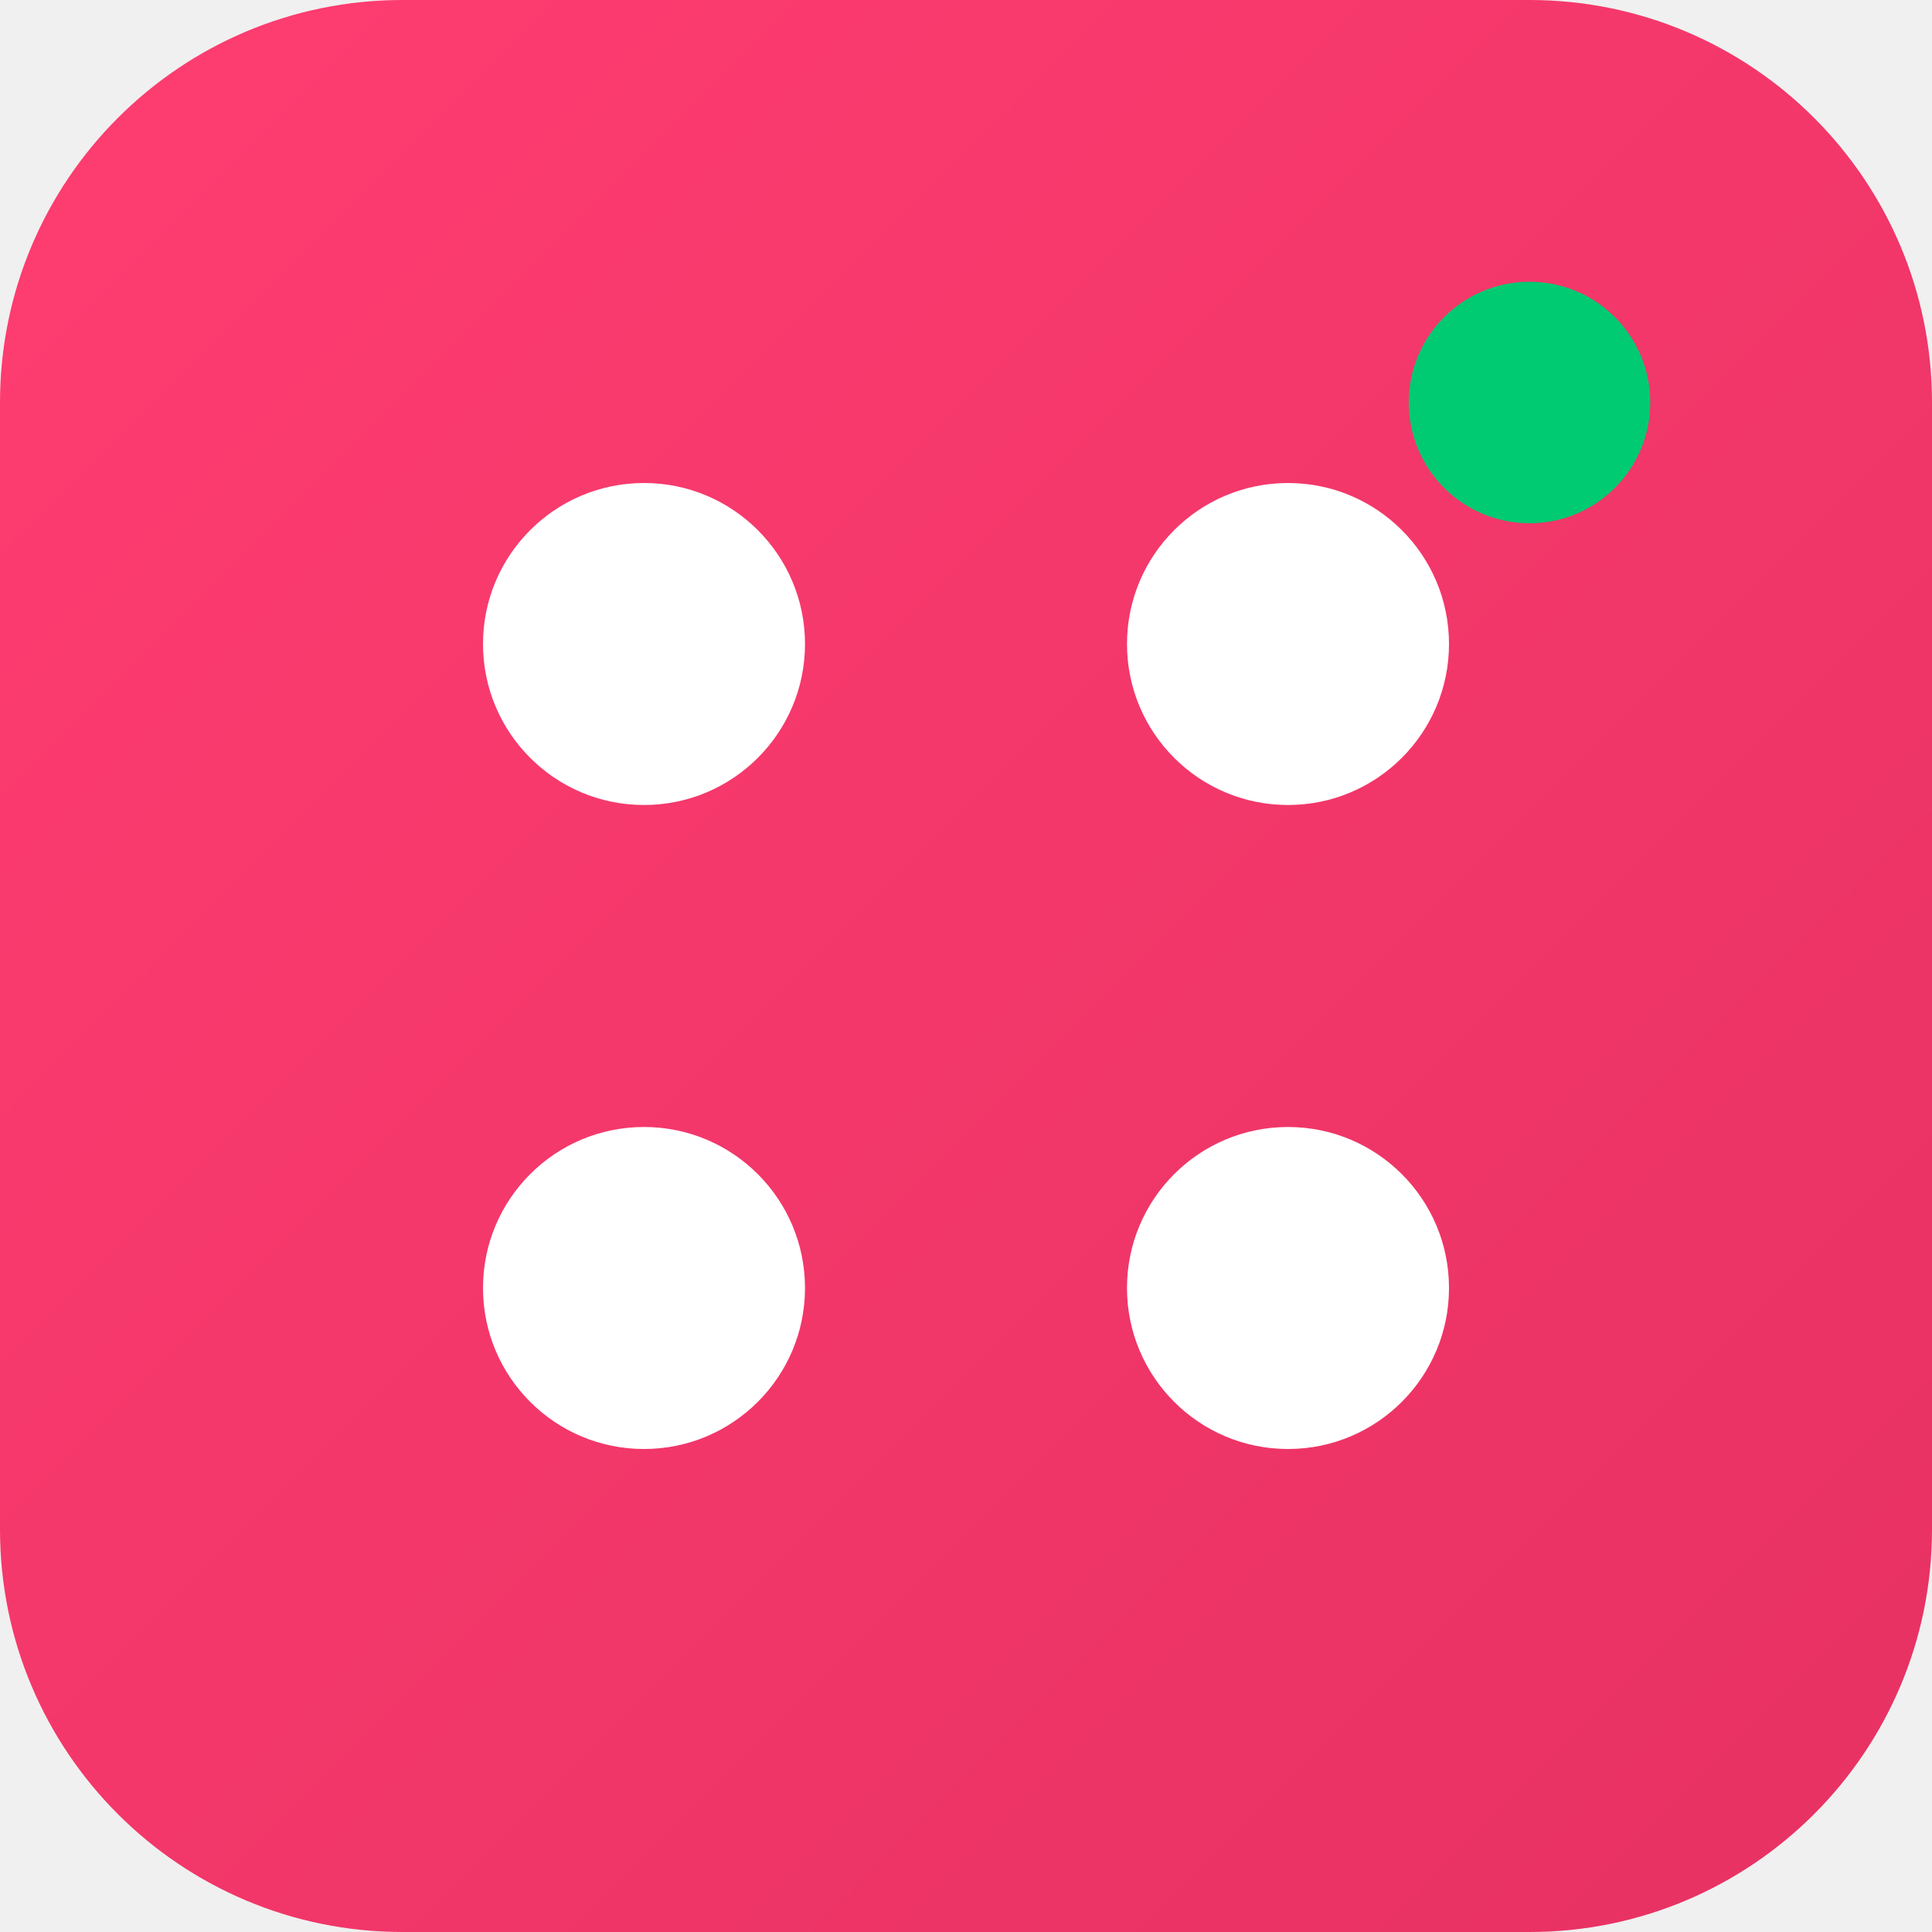
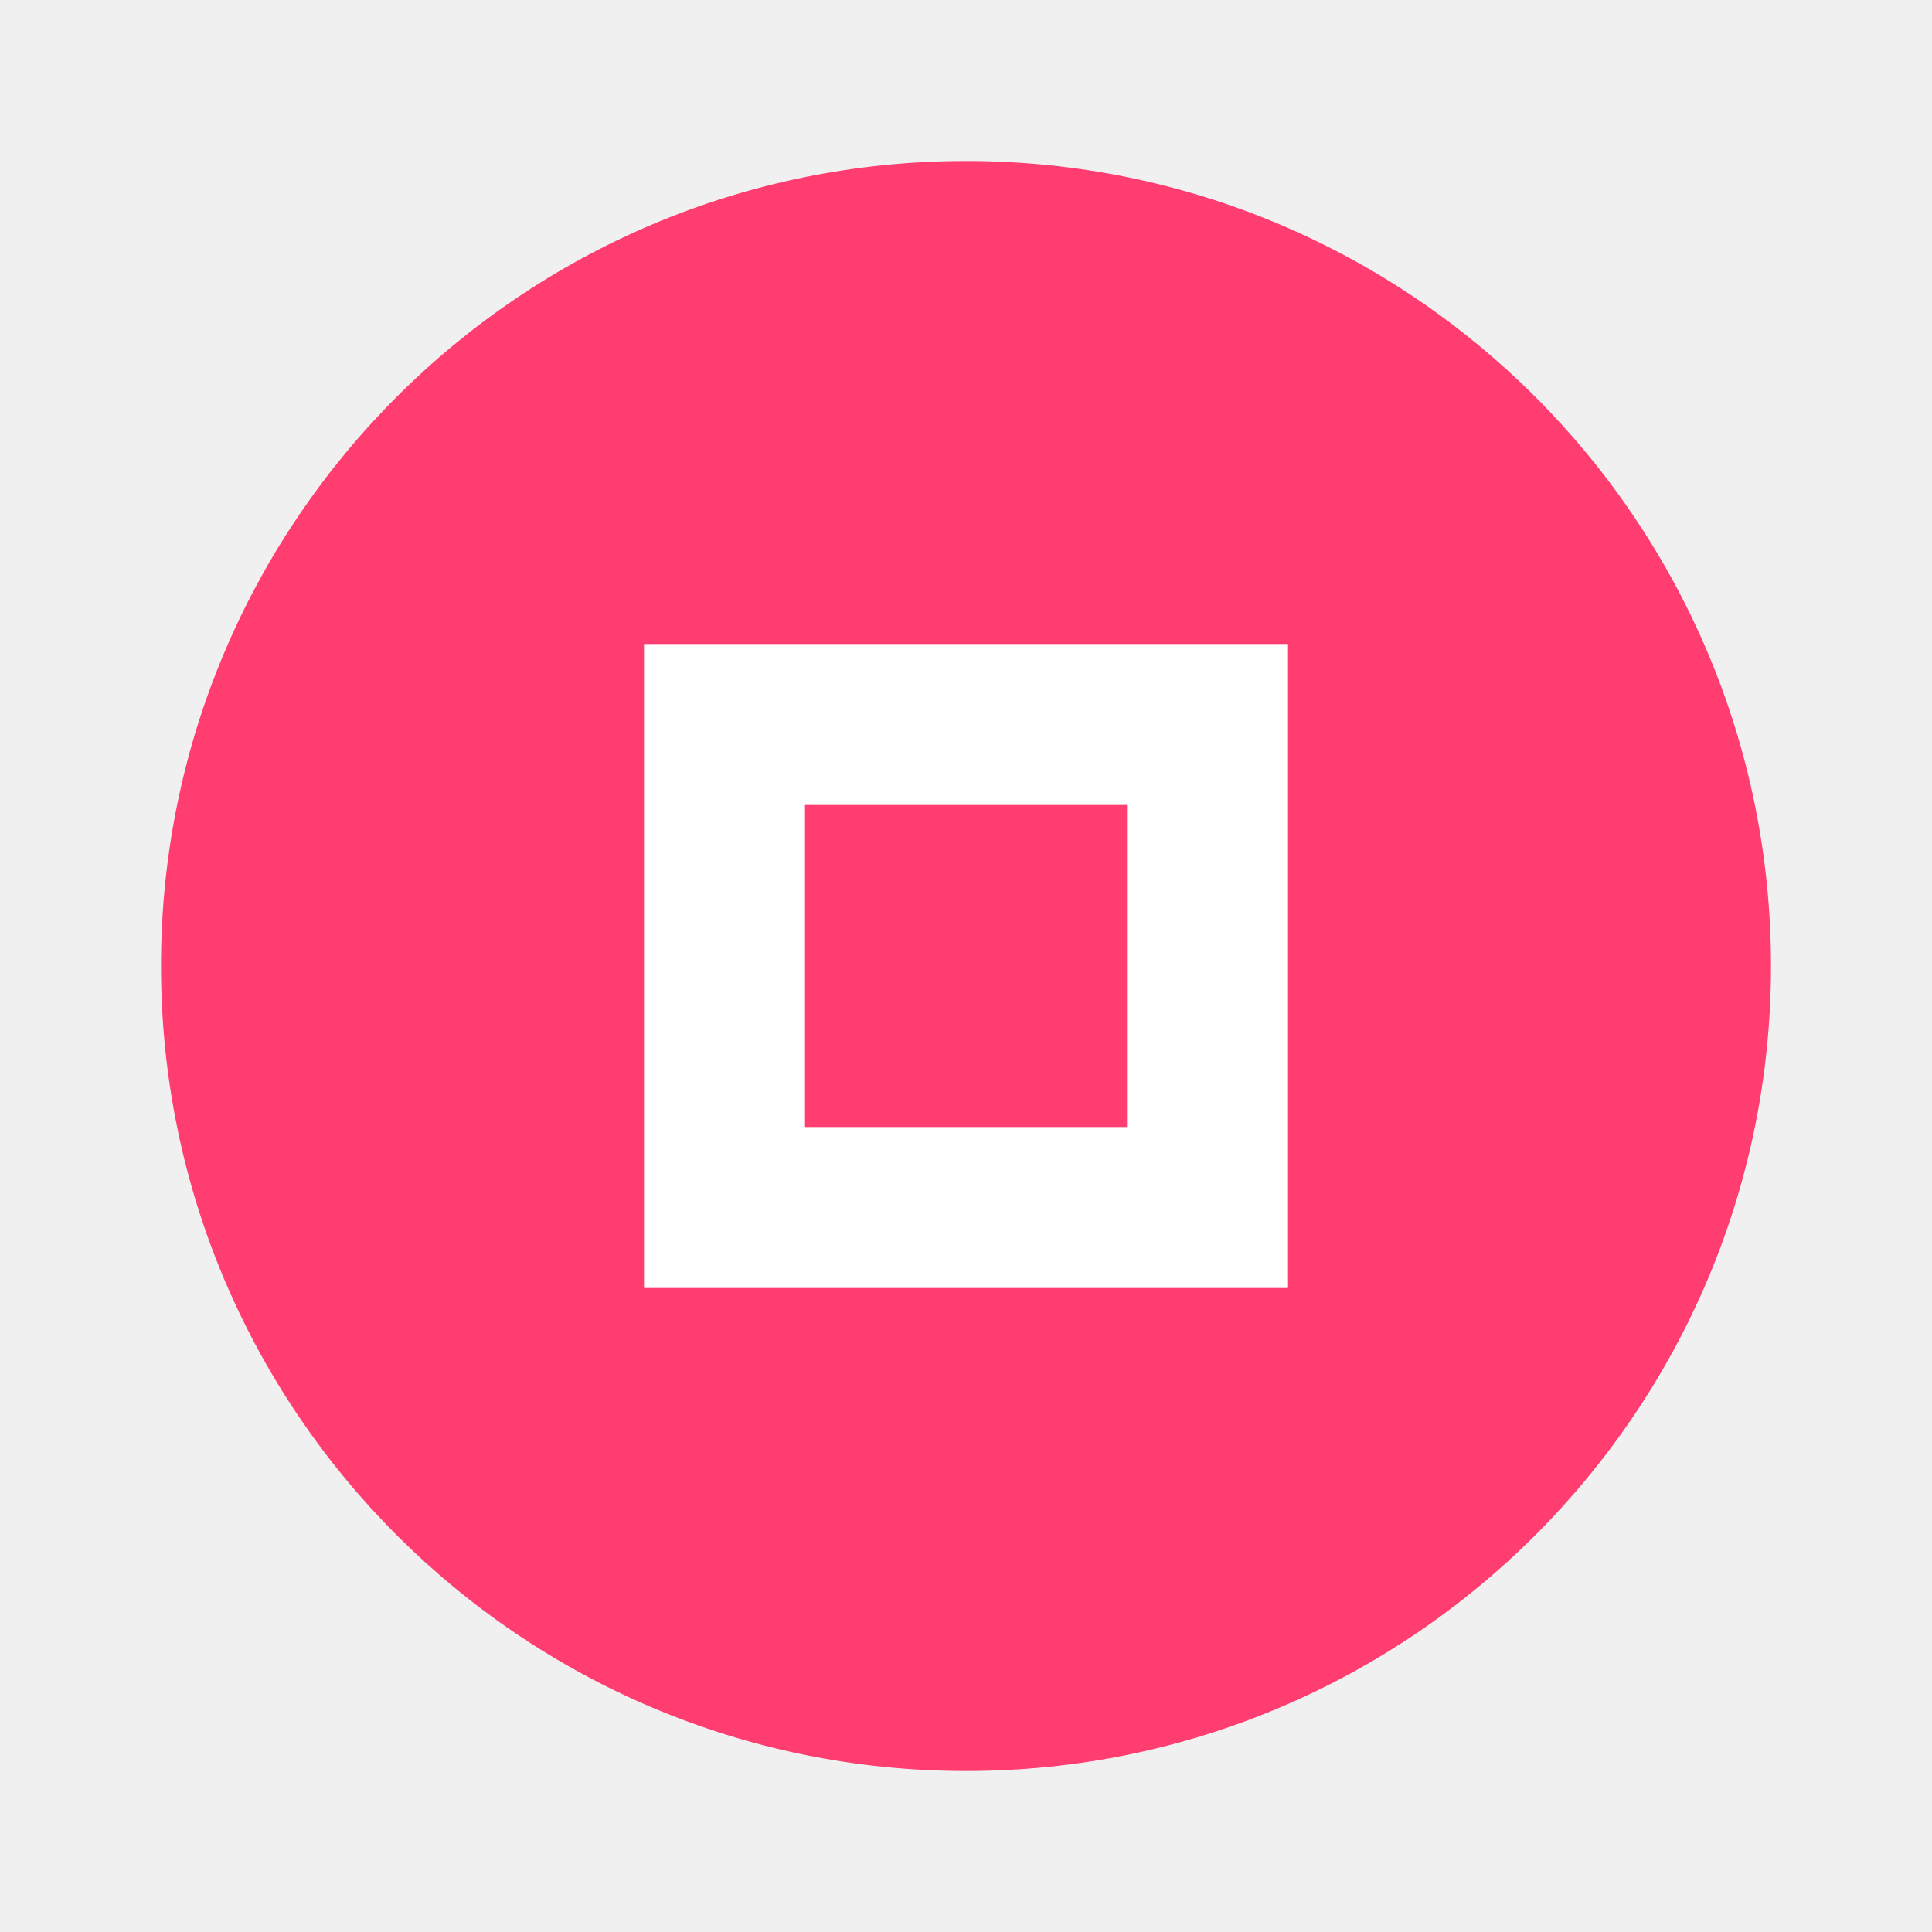
<svg xmlns="http://www.w3.org/2000/svg" viewBox="0 0 24 24">
-   <defs>
-     <linearGradient id="grad" x1="0%" y1="0%" x2="100%" y2="100%">
-       <stop offset="0%" style="stop-color:#FF3D71;stop-opacity:1" />
-       <stop offset="100%" style="stop-color:#E73163;stop-opacity:1" />
-     </linearGradient>
-   </defs>
-   <rect width="24" height="24" rx="5" fill="url(#grad)" />
-   <g fill="white">
-     <circle cx="8" cy="8" r="2" />
-     <circle cx="16" cy="8" r="2" />
-     <circle cx="8" cy="16" r="2" />
-     <circle cx="16" cy="16" r="2" />
-     <path d="M10 8h4M8 10v4M16 10v4M10 16h4" />
-     <circle cx="19" cy="5" r="1.5" fill="#00CA72" />
-   </g>
+   <circle cx="12" cy="12" r="10" fill="#FF3D71" />
+   <path d="M8 8h8v8H8V8z" fill="#fff" />
+   <path d="M10 10h4v4h-4v-4z" fill="#FF3D71" />
</svg>
